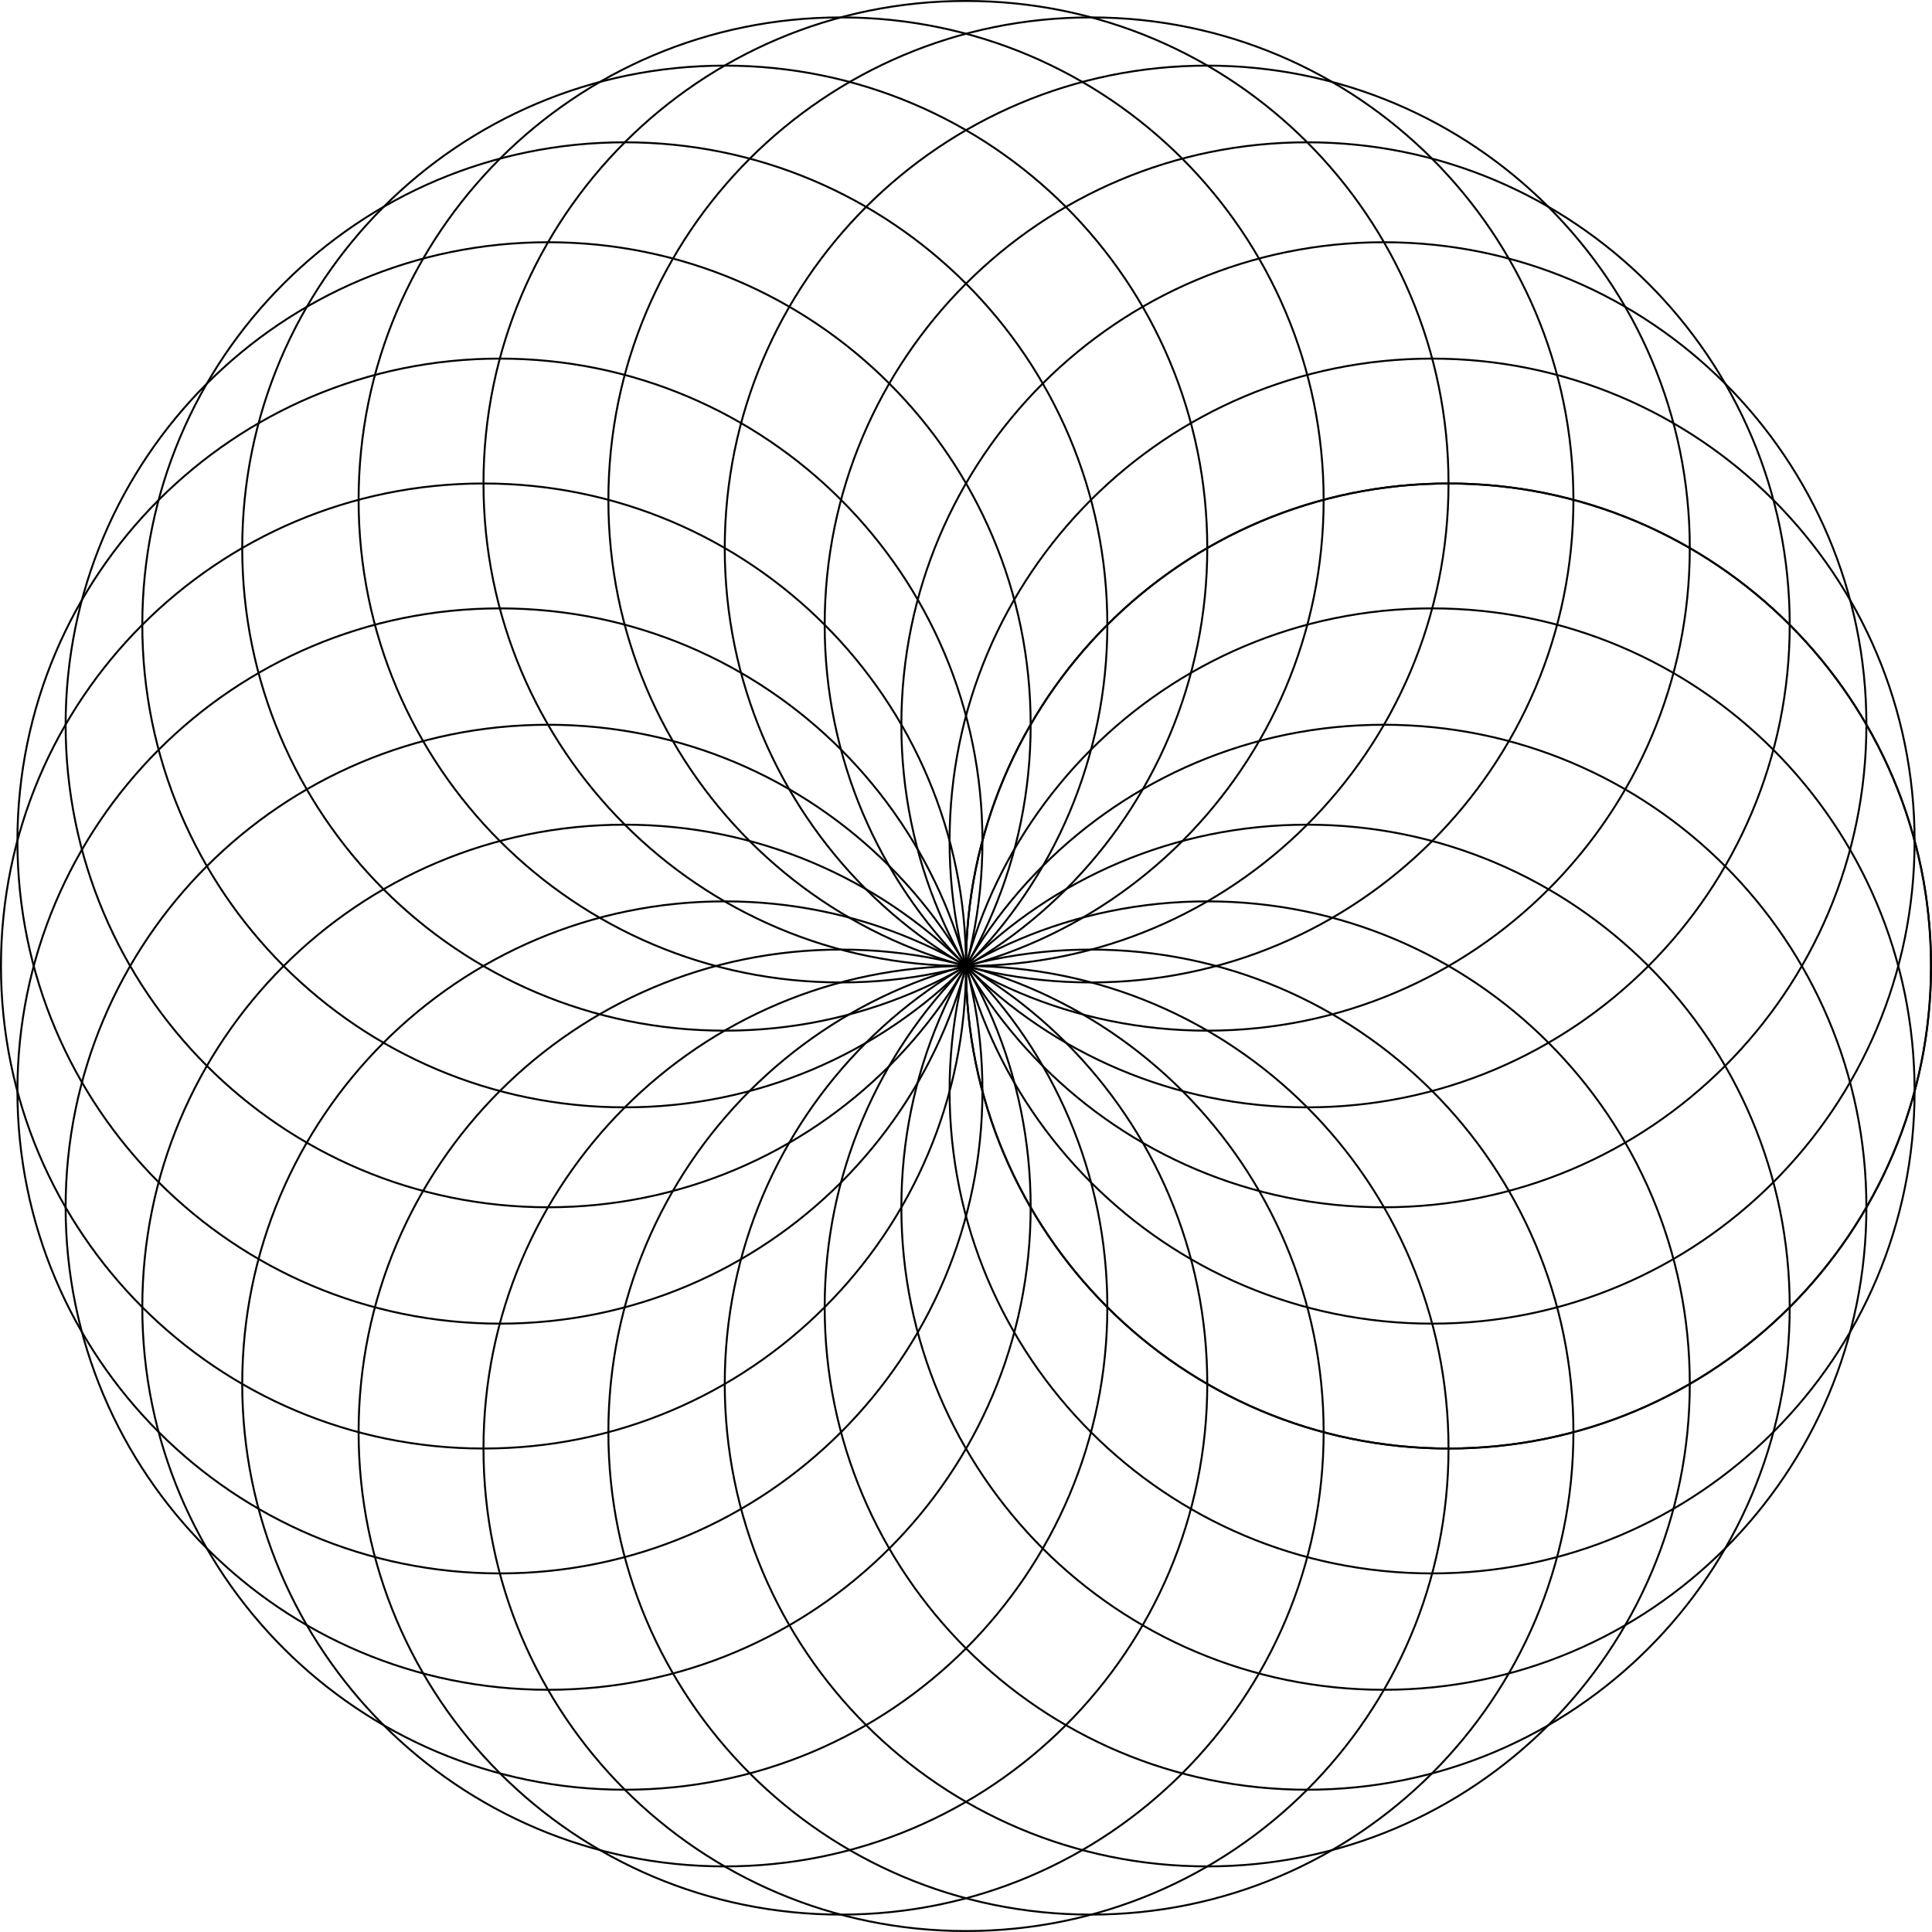
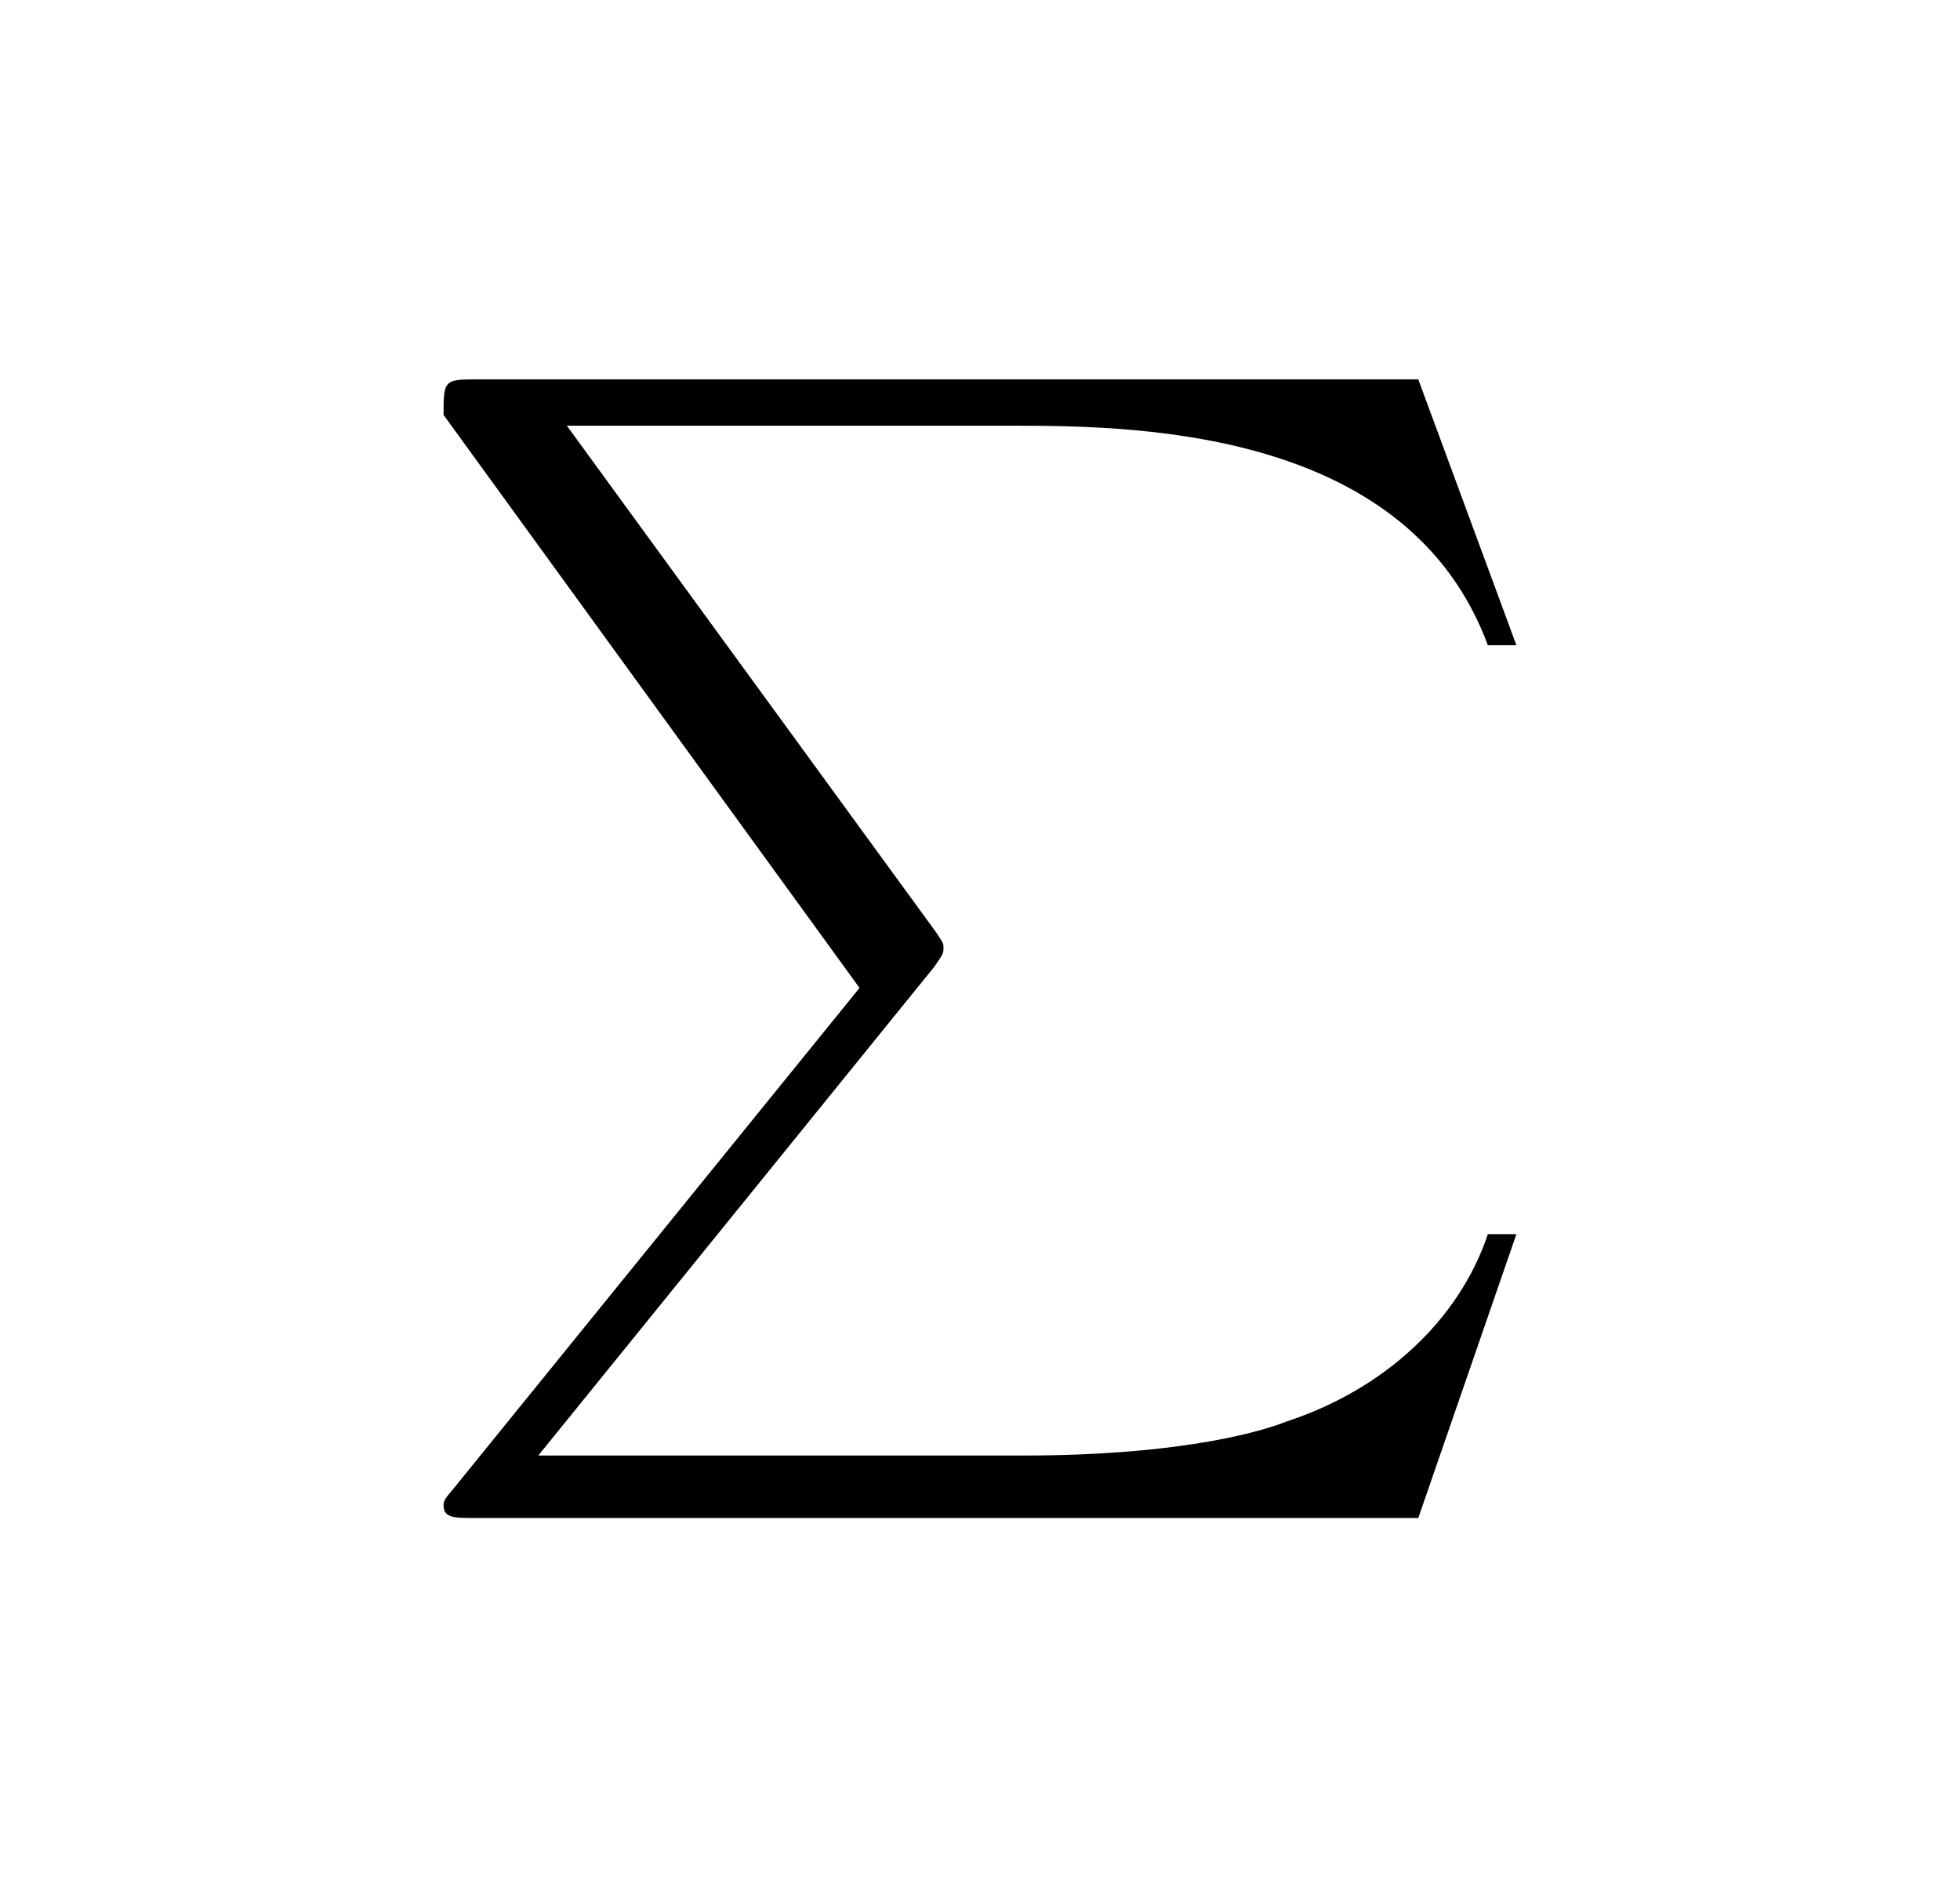
- <svg xmlns="http://www.w3.org/2000/svg" version="1.1" width="399.289pt" height="399.289pt" viewBox="-72.004 -72.004 399.289 399.289">
-   <g id="page1">
-     <path d="M327.086 127.641C327.086 72.566 282.441 27.918 227.363 27.918C172.289 27.918 127.641 72.566 127.641 127.641C127.641 182.719 172.289 227.363 227.363 227.363C282.441 227.363 327.086 182.719 327.086 127.641Z" stroke="#000" fill="none" stroke-width=".399" stroke-miterlimit="10" />
-     <path d="M323.688 101.832C323.688 46.758 279.043 2.109 223.965 2.109C168.891 2.109 124.246 46.758 124.246 101.832C124.246 156.906 168.891 201.555 223.965 201.555C279.043 201.555 323.688 156.906 323.688 101.832Z" stroke="#000" fill="none" stroke-width=".399" stroke-miterlimit="10" />
-     <path d="M313.727 77.781C313.727 22.703 269.082-21.941 214.004-21.941C158.93-21.941 114.281 22.703 114.281 77.781C114.281 132.855 158.93 177.504 214.004 177.504C269.082 177.504 313.727 132.855 313.727 77.781Z" stroke="#000" fill="none" stroke-width=".399" stroke-miterlimit="10" />
-     <path d="M297.879 57.129C297.879 2.051 253.234-42.594 198.156-42.594C143.082-42.594 98.434 2.051 98.434 57.129C98.434 112.203 143.082 156.852 198.156 156.852C253.234 156.852 297.879 112.203 297.879 57.129Z" stroke="#000" fill="none" stroke-width=".399" stroke-miterlimit="10" />
-     <path d="M277.227 41.281C277.227-13.797 232.578-58.441 177.504-58.441C122.426-58.441 77.781-13.797 77.781 41.281C77.781 96.356 122.426 141.004 177.504 141.004C232.578 141.004 277.227 96.356 277.227 41.281Z" stroke="#000" fill="none" stroke-width=".399" stroke-miterlimit="10" />
-     <path d="M253.176 31.316C253.176-23.758 208.527-68.406 153.453-68.406C98.375-68.406 53.73-23.758 53.73 31.316C53.73 86.394 98.375 131.039 153.453 131.039C208.527 131.039 253.176 86.394 253.176 31.316Z" stroke="#000" fill="none" stroke-width=".399" stroke-miterlimit="10" />
-     <path d="M227.363 27.918C227.363-27.156 182.719-71.805 127.641-71.805C72.566-71.805 27.918-27.156 27.918 27.918C27.918 82.996 72.566 127.641 127.641 127.641C182.719 127.641 227.363 82.996 227.363 27.918Z" stroke="#000" fill="none" stroke-width=".399" stroke-miterlimit="10" />
-     <path d="M201.555 31.316C201.555-23.758 156.906-68.406 101.832-68.406C46.758-68.406 2.109-23.758 2.109 31.316C2.109 86.394 46.758 131.039 101.832 131.039C156.906 131.039 201.555 86.394 201.555 31.316Z" stroke="#000" fill="none" stroke-width=".399" stroke-miterlimit="10" />
-     <path d="M177.504 41.281C177.504-13.797 132.855-58.441 77.781-58.441C22.703-58.441-21.941-13.797-21.941 41.281C-21.941 96.356 22.703 141.004 77.781 141.004C132.855 141.004 177.504 96.356 177.504 41.281Z" stroke="#000" fill="none" stroke-width=".399" stroke-miterlimit="10" />
-     <path d="M156.852 57.129C156.852 2.051 112.203-42.594 57.129-42.594C2.051-42.594-42.594 2.051-42.594 57.129C-42.594 112.203 2.051 156.852 57.129 156.852C112.203 156.852 156.852 112.203 156.852 57.129Z" stroke="#000" fill="none" stroke-width=".399" stroke-miterlimit="10" />
-     <path d="M141.004 77.781C141.004 22.703 96.356-21.941 41.281-21.941C-13.797-21.941-58.441 22.703-58.441 77.781C-58.441 132.855-13.797 177.504 41.281 177.504C96.356 177.504 141.004 132.855 141.004 77.781Z" stroke="#000" fill="none" stroke-width=".399" stroke-miterlimit="10" />
-     <path d="M131.039 101.832C131.039 46.758 86.394 2.109 31.316 2.109C-23.758 2.109-68.406 46.758-68.406 101.832C-68.406 156.906-23.758 201.555 31.316 201.555C86.394 201.555 131.039 156.906 131.039 101.832Z" stroke="#000" fill="none" stroke-width=".399" stroke-miterlimit="10" />
-     <path d="M127.641 127.641C127.641 72.566 82.996 27.918 27.918 27.918C-27.156 27.918-71.805 72.566-71.805 127.641C-71.805 182.719-27.156 227.363 27.918 227.363C82.996 227.363 127.641 182.719 127.641 127.641Z" stroke="#000" fill="none" stroke-width=".399" stroke-miterlimit="10" />
-     <path d="M131.039 153.453C131.039 98.375 86.394 53.73 31.316 53.73C-23.758 53.73-68.406 98.375-68.406 153.453C-68.406 208.527-23.758 253.176 31.316 253.176C86.394 253.176 131.039 208.527 131.039 153.453Z" stroke="#000" fill="none" stroke-width=".399" stroke-miterlimit="10" />
-     <path d="M141.004 177.504C141.004 122.426 96.356 77.781 41.281 77.781C-13.797 77.781-58.441 122.426-58.441 177.504C-58.441 232.578-13.797 277.227 41.281 277.227C96.356 277.227 141.004 232.578 141.004 177.504Z" stroke="#000" fill="none" stroke-width=".399" stroke-miterlimit="10" />
-     <path d="M156.852 198.156C156.852 143.082 112.203 98.434 57.129 98.434C2.051 98.434-42.594 143.082-42.594 198.156C-42.594 253.234 2.051 297.879 57.129 297.879C112.203 297.879 156.852 253.234 156.852 198.156Z" stroke="#000" fill="none" stroke-width=".399" stroke-miterlimit="10" />
-     <path d="M177.504 214.004C177.504 158.93 132.855 114.281 77.781 114.281C22.703 114.281-21.941 158.93-21.941 214.004C-21.941 269.082 22.703 313.727 77.781 313.727C132.855 313.727 177.504 269.082 177.504 214.004Z" stroke="#000" fill="none" stroke-width=".399" stroke-miterlimit="10" />
-     <path d="M201.555 223.965C201.555 168.891 156.906 124.246 101.832 124.246C46.758 124.246 2.109 168.891 2.109 223.965C2.109 279.043 46.758 323.688 101.832 323.688C156.906 323.688 201.555 279.043 201.555 223.965Z" stroke="#000" fill="none" stroke-width=".399" stroke-miterlimit="10" />
-     <path d="M227.363 227.363C227.363 172.289 182.719 127.641 127.641 127.641C72.566 127.641 27.918 172.289 27.918 227.363C27.918 282.441 72.566 327.086 127.641 327.086C182.719 327.086 227.363 282.441 227.363 227.363Z" stroke="#000" fill="none" stroke-width=".399" stroke-miterlimit="10" />
-     <path d="M253.176 223.965C253.176 168.891 208.527 124.246 153.453 124.246C98.375 124.246 53.73 168.891 53.73 223.965C53.73 279.043 98.375 323.688 153.453 323.688C208.527 323.688 253.176 279.043 253.176 223.965Z" stroke="#000" fill="none" stroke-width=".399" stroke-miterlimit="10" />
-     <path d="M277.227 214.004C277.227 158.93 232.578 114.281 177.504 114.281C122.426 114.281 77.781 158.93 77.781 214.004C77.781 269.082 122.426 313.727 177.504 313.727C232.578 313.727 277.227 269.082 277.227 214.004Z" stroke="#000" fill="none" stroke-width=".399" stroke-miterlimit="10" />
-     <path d="M297.879 198.156C297.879 143.082 253.234 98.434 198.156 98.434C143.082 98.434 98.434 143.082 98.434 198.156C98.434 253.234 143.082 297.879 198.156 297.879C253.234 297.879 297.879 253.234 297.879 198.156Z" stroke="#000" fill="none" stroke-width=".399" stroke-miterlimit="10" />
-     <path d="M313.727 177.504C313.727 122.426 269.082 77.781 214.004 77.781C158.93 77.781 114.281 122.426 114.281 177.504C114.281 232.578 158.93 277.227 214.004 277.227C269.082 277.227 313.727 232.578 313.727 177.504Z" stroke="#000" fill="none" stroke-width=".399" stroke-miterlimit="10" />
-     <path d="M323.688 153.453C323.688 98.375 279.043 53.73 223.965 53.73C168.891 53.73 124.246 98.375 124.246 153.453C124.246 208.527 168.891 253.176 223.965 253.176C279.043 253.176 323.688 208.527 323.688 153.453Z" stroke="#000" fill="none" stroke-width=".399" stroke-miterlimit="10" />
-     <path d="M327.086 127.641C327.086 72.566 282.441 27.918 227.363 27.918C172.289 27.918 127.641 72.566 127.641 127.641C127.641 182.719 172.289 227.363 227.363 227.363C282.441 227.363 327.086 182.719 327.086 127.641Z" stroke="#000" fill="none" stroke-width=".399" stroke-miterlimit="10" />
+ <svg xmlns="http://www.w3.org/2000/svg" xmlns:xlink="http://www.w3.org/1999/xlink" width="17.157pt" height="16.604pt" viewBox="0 0 17.157 16.604" version="1.1">
+   <defs>
+     <g>
+       <symbol overflow="visible" id="glyph0-0">
+         <path style="stroke:none;" d="" />
+       </symbol>
+       <symbol overflow="visible" id="glyph0-1">
+         <path style="stroke:none;" d="M 4.203 5.328 L 0.656 9.703 C 0.578 9.797 0.562 9.812 0.562 9.859 C 0.562 9.969 0.656 9.969 0.844 9.969 L 9.094 9.969 L 9.953 7.484 L 9.703 7.484 C 9.453 8.234 8.797 8.844 7.938 9.125 C 7.781 9.188 7.094 9.422 5.625 9.422 L 1.391 9.422 L 4.859 5.141 C 4.922 5.047 4.938 5.031 4.938 4.984 C 4.938 4.938 4.938 4.938 4.875 4.844 L 1.641 0.406 L 5.578 0.406 C 6.719 0.406 9.016 0.469 9.703 2.328 L 9.953 2.328 L 9.094 0 L 0.844 0 C 0.562 0 0.562 0.016 0.562 0.312 Z M 4.203 5.328 " />
+       </symbol>
+     </g>
+   </defs>
+   <g id="surface1">
+     <g style="fill:rgb(0%,0%,0%);fill-opacity:1;">
+       <use xlink:href="#glyph0-1" x="3.321" y="3.321" />
+     </g>
  </g>
</svg>
